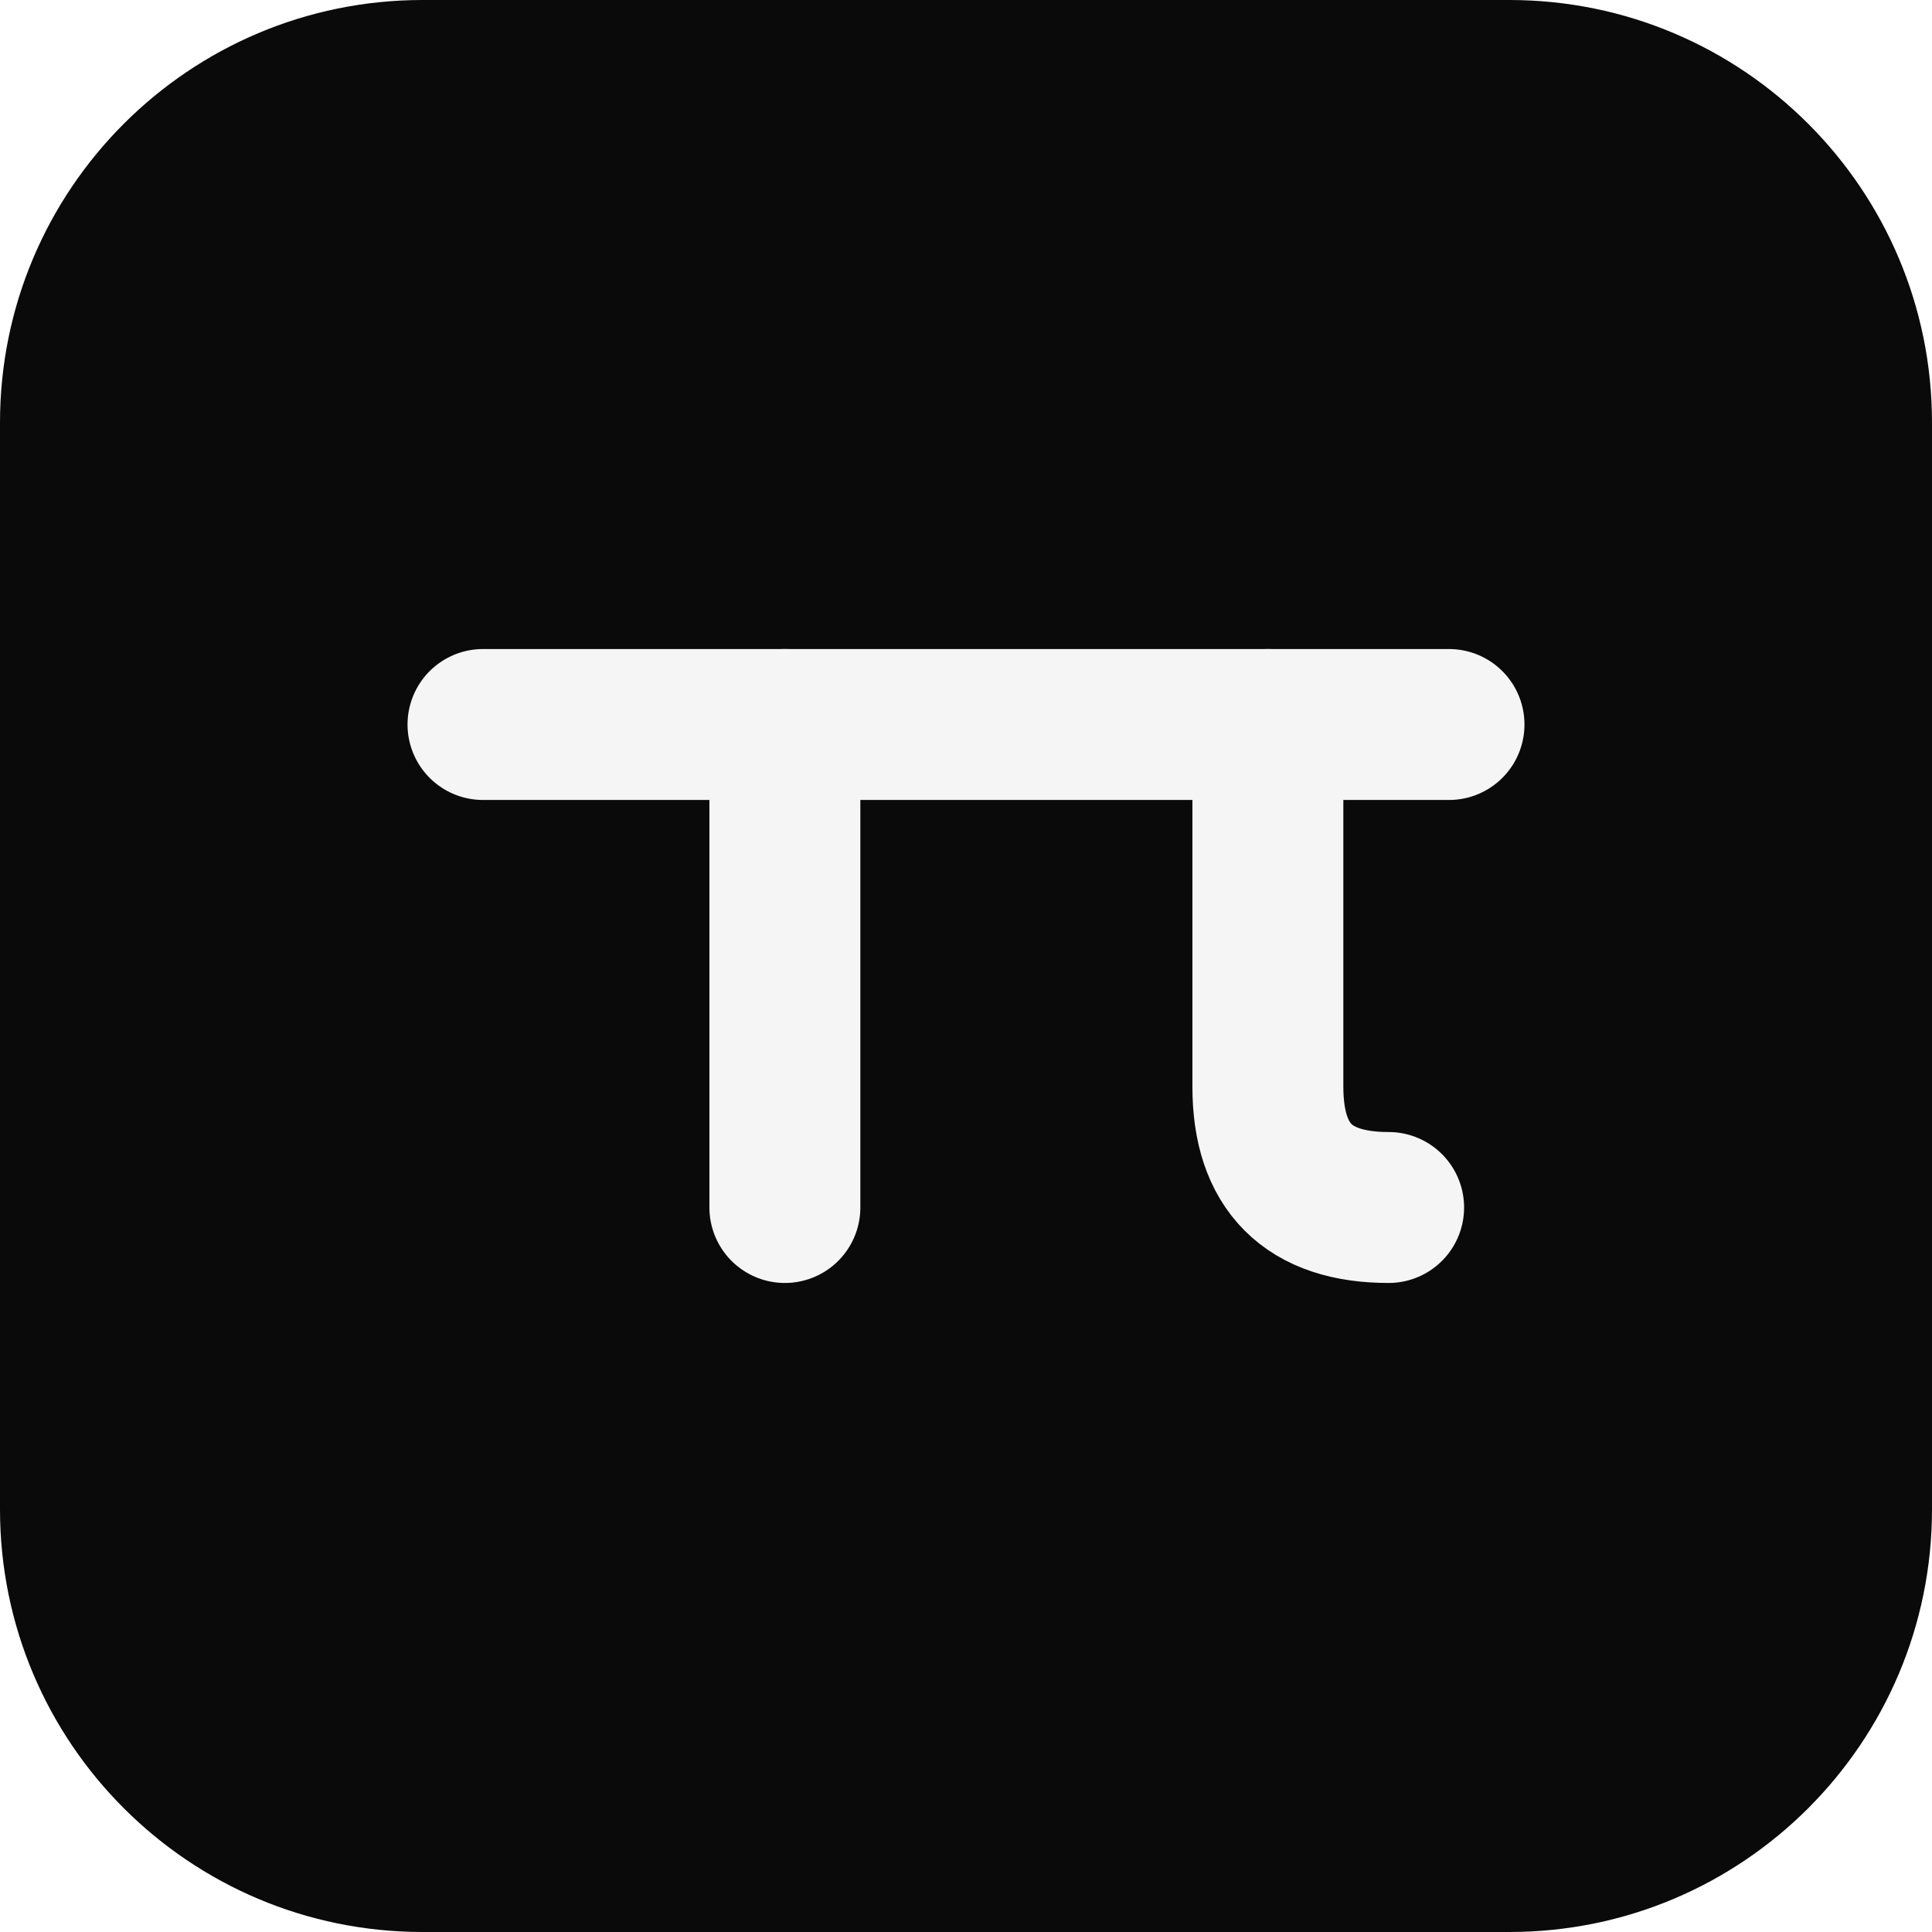
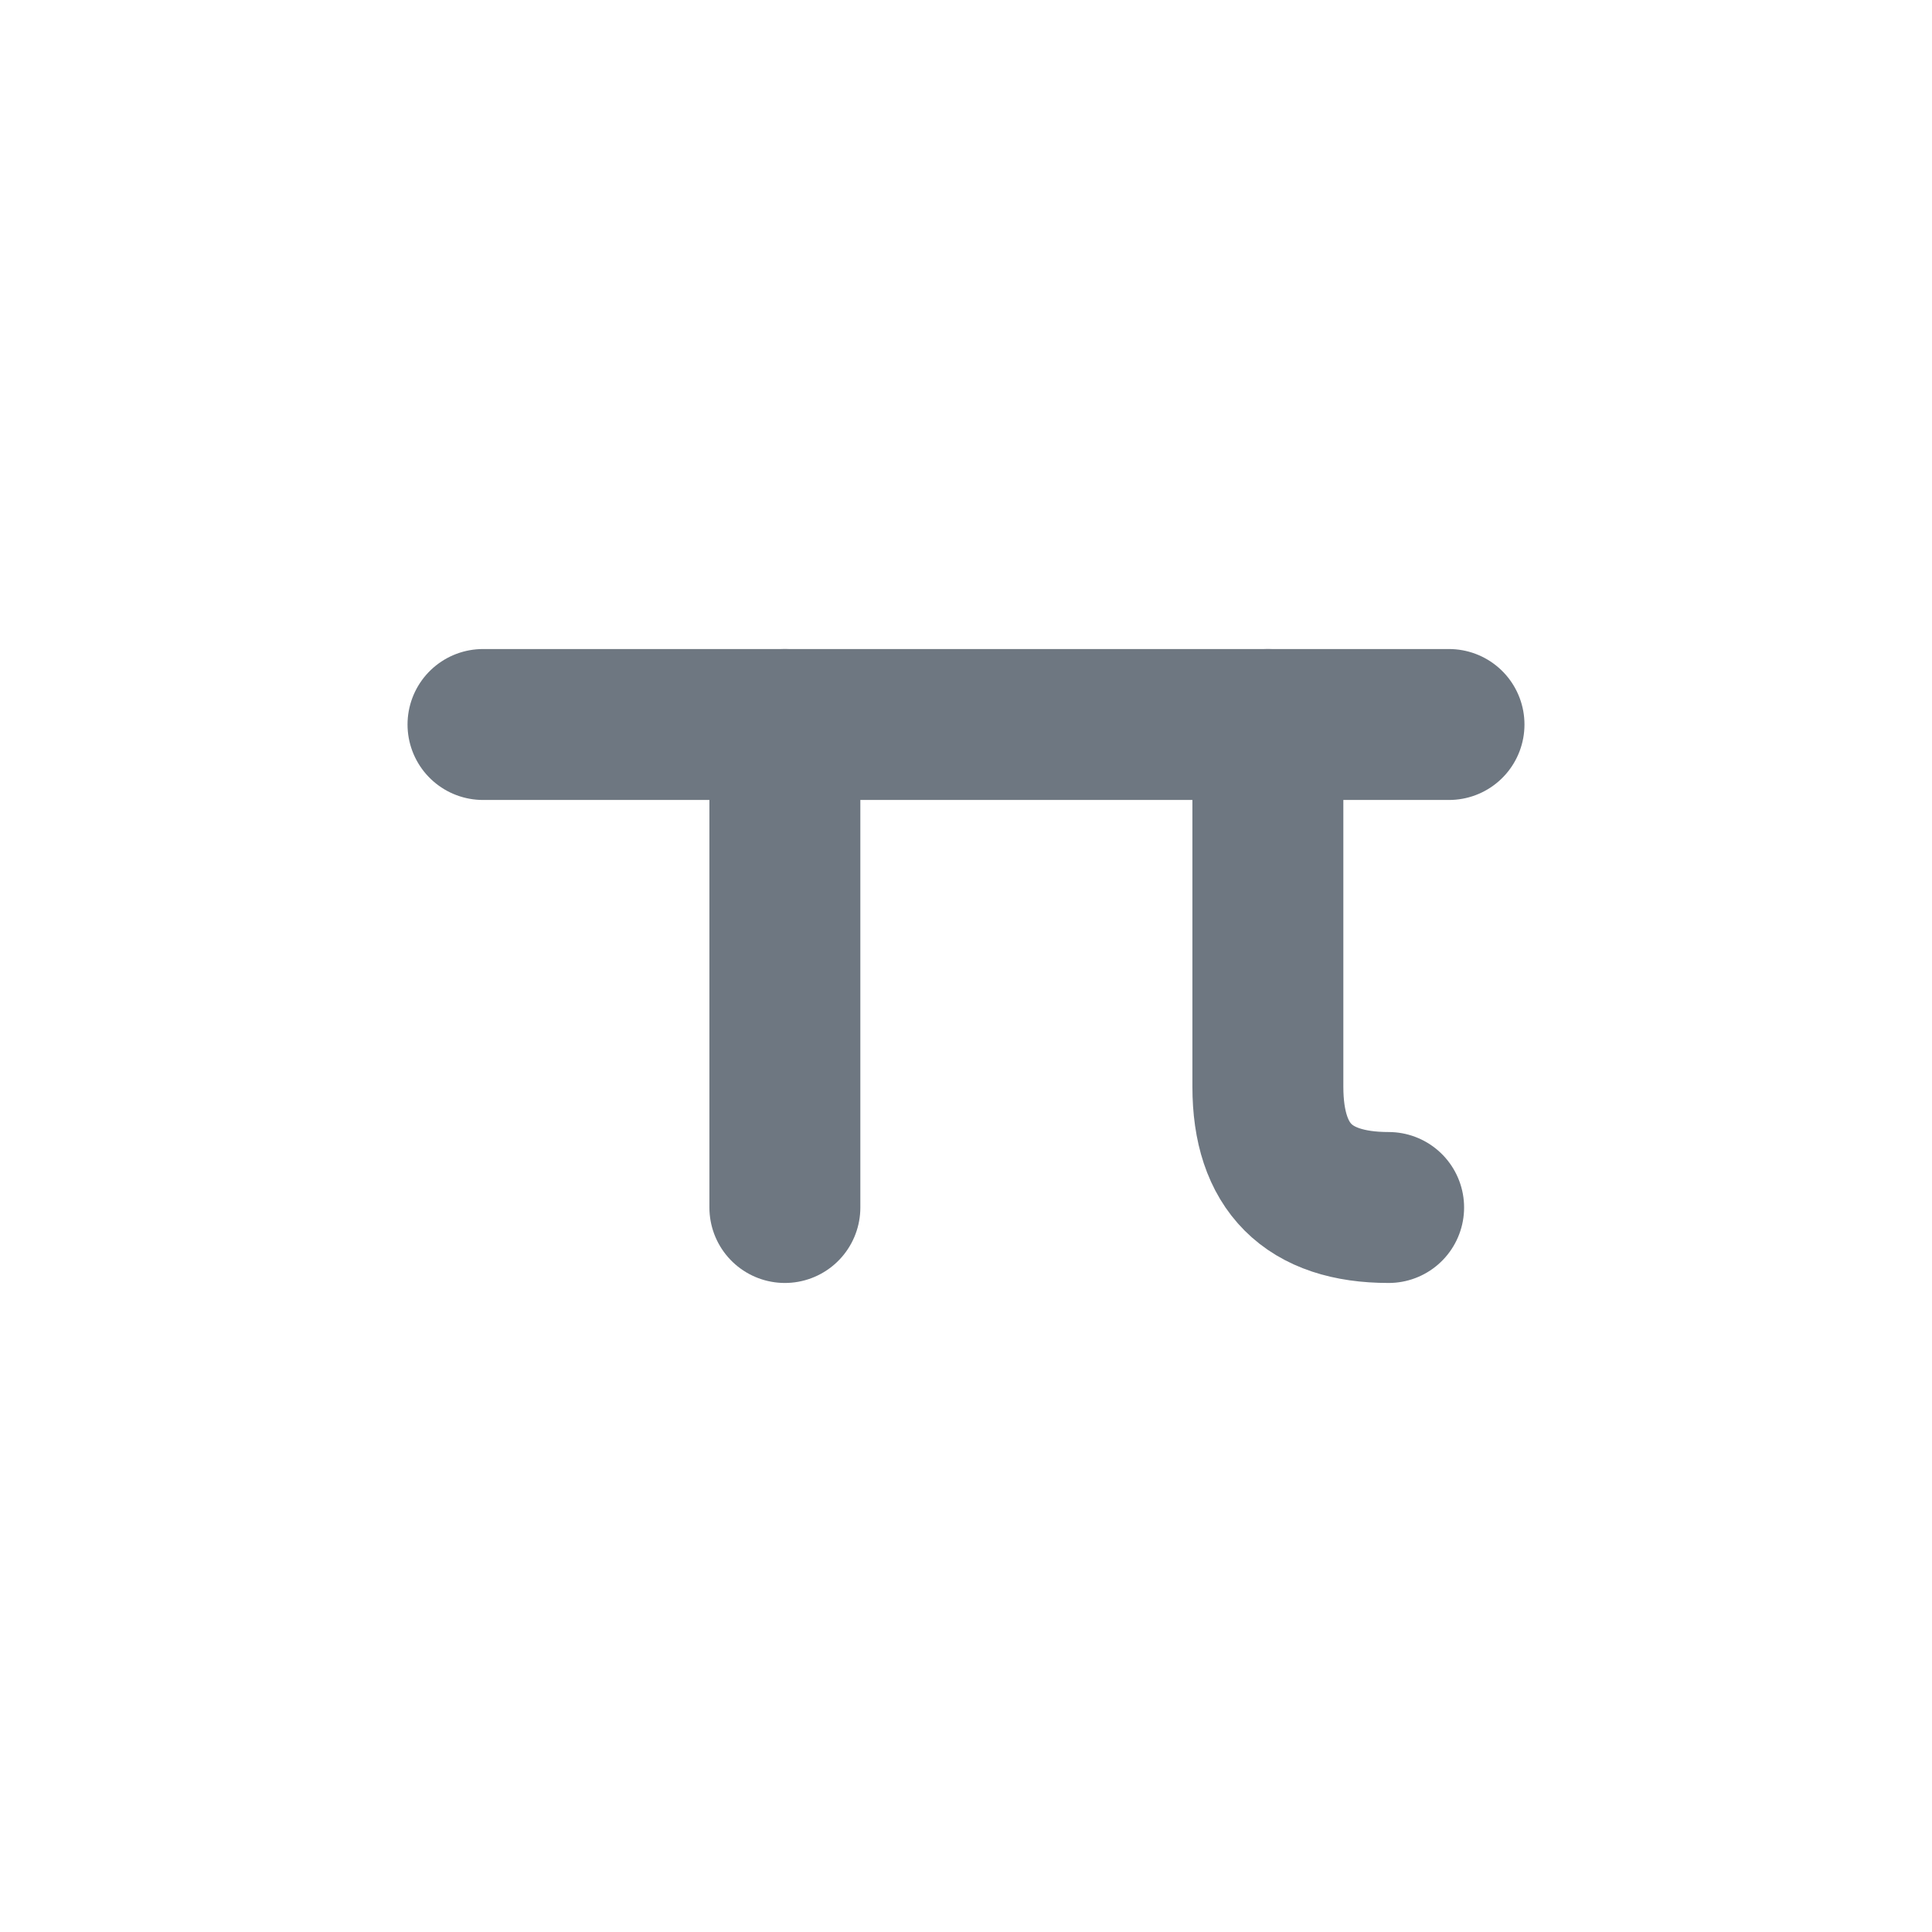
<svg xmlns="http://www.w3.org/2000/svg" viewBox="0 0 64 64" width="64" height="64" role="img" aria-label="Pi coding agent">
-   <rect width="64" height="64" rx="14" fill="#0a0a0a" />
-   <g fill="none" stroke="#f5f5f5" stroke-width="5" stroke-linecap="round" stroke-linejoin="round">
+   <g fill="none" stroke="#6e7781" stroke-width="5" stroke-linecap="round" stroke-linejoin="round">
    <path d="M16 24 h32" />
    <path d="M26 24 v16" />
    <path d="M42 24 v12 q0 4 4 4" />
  </g>
</svg>
